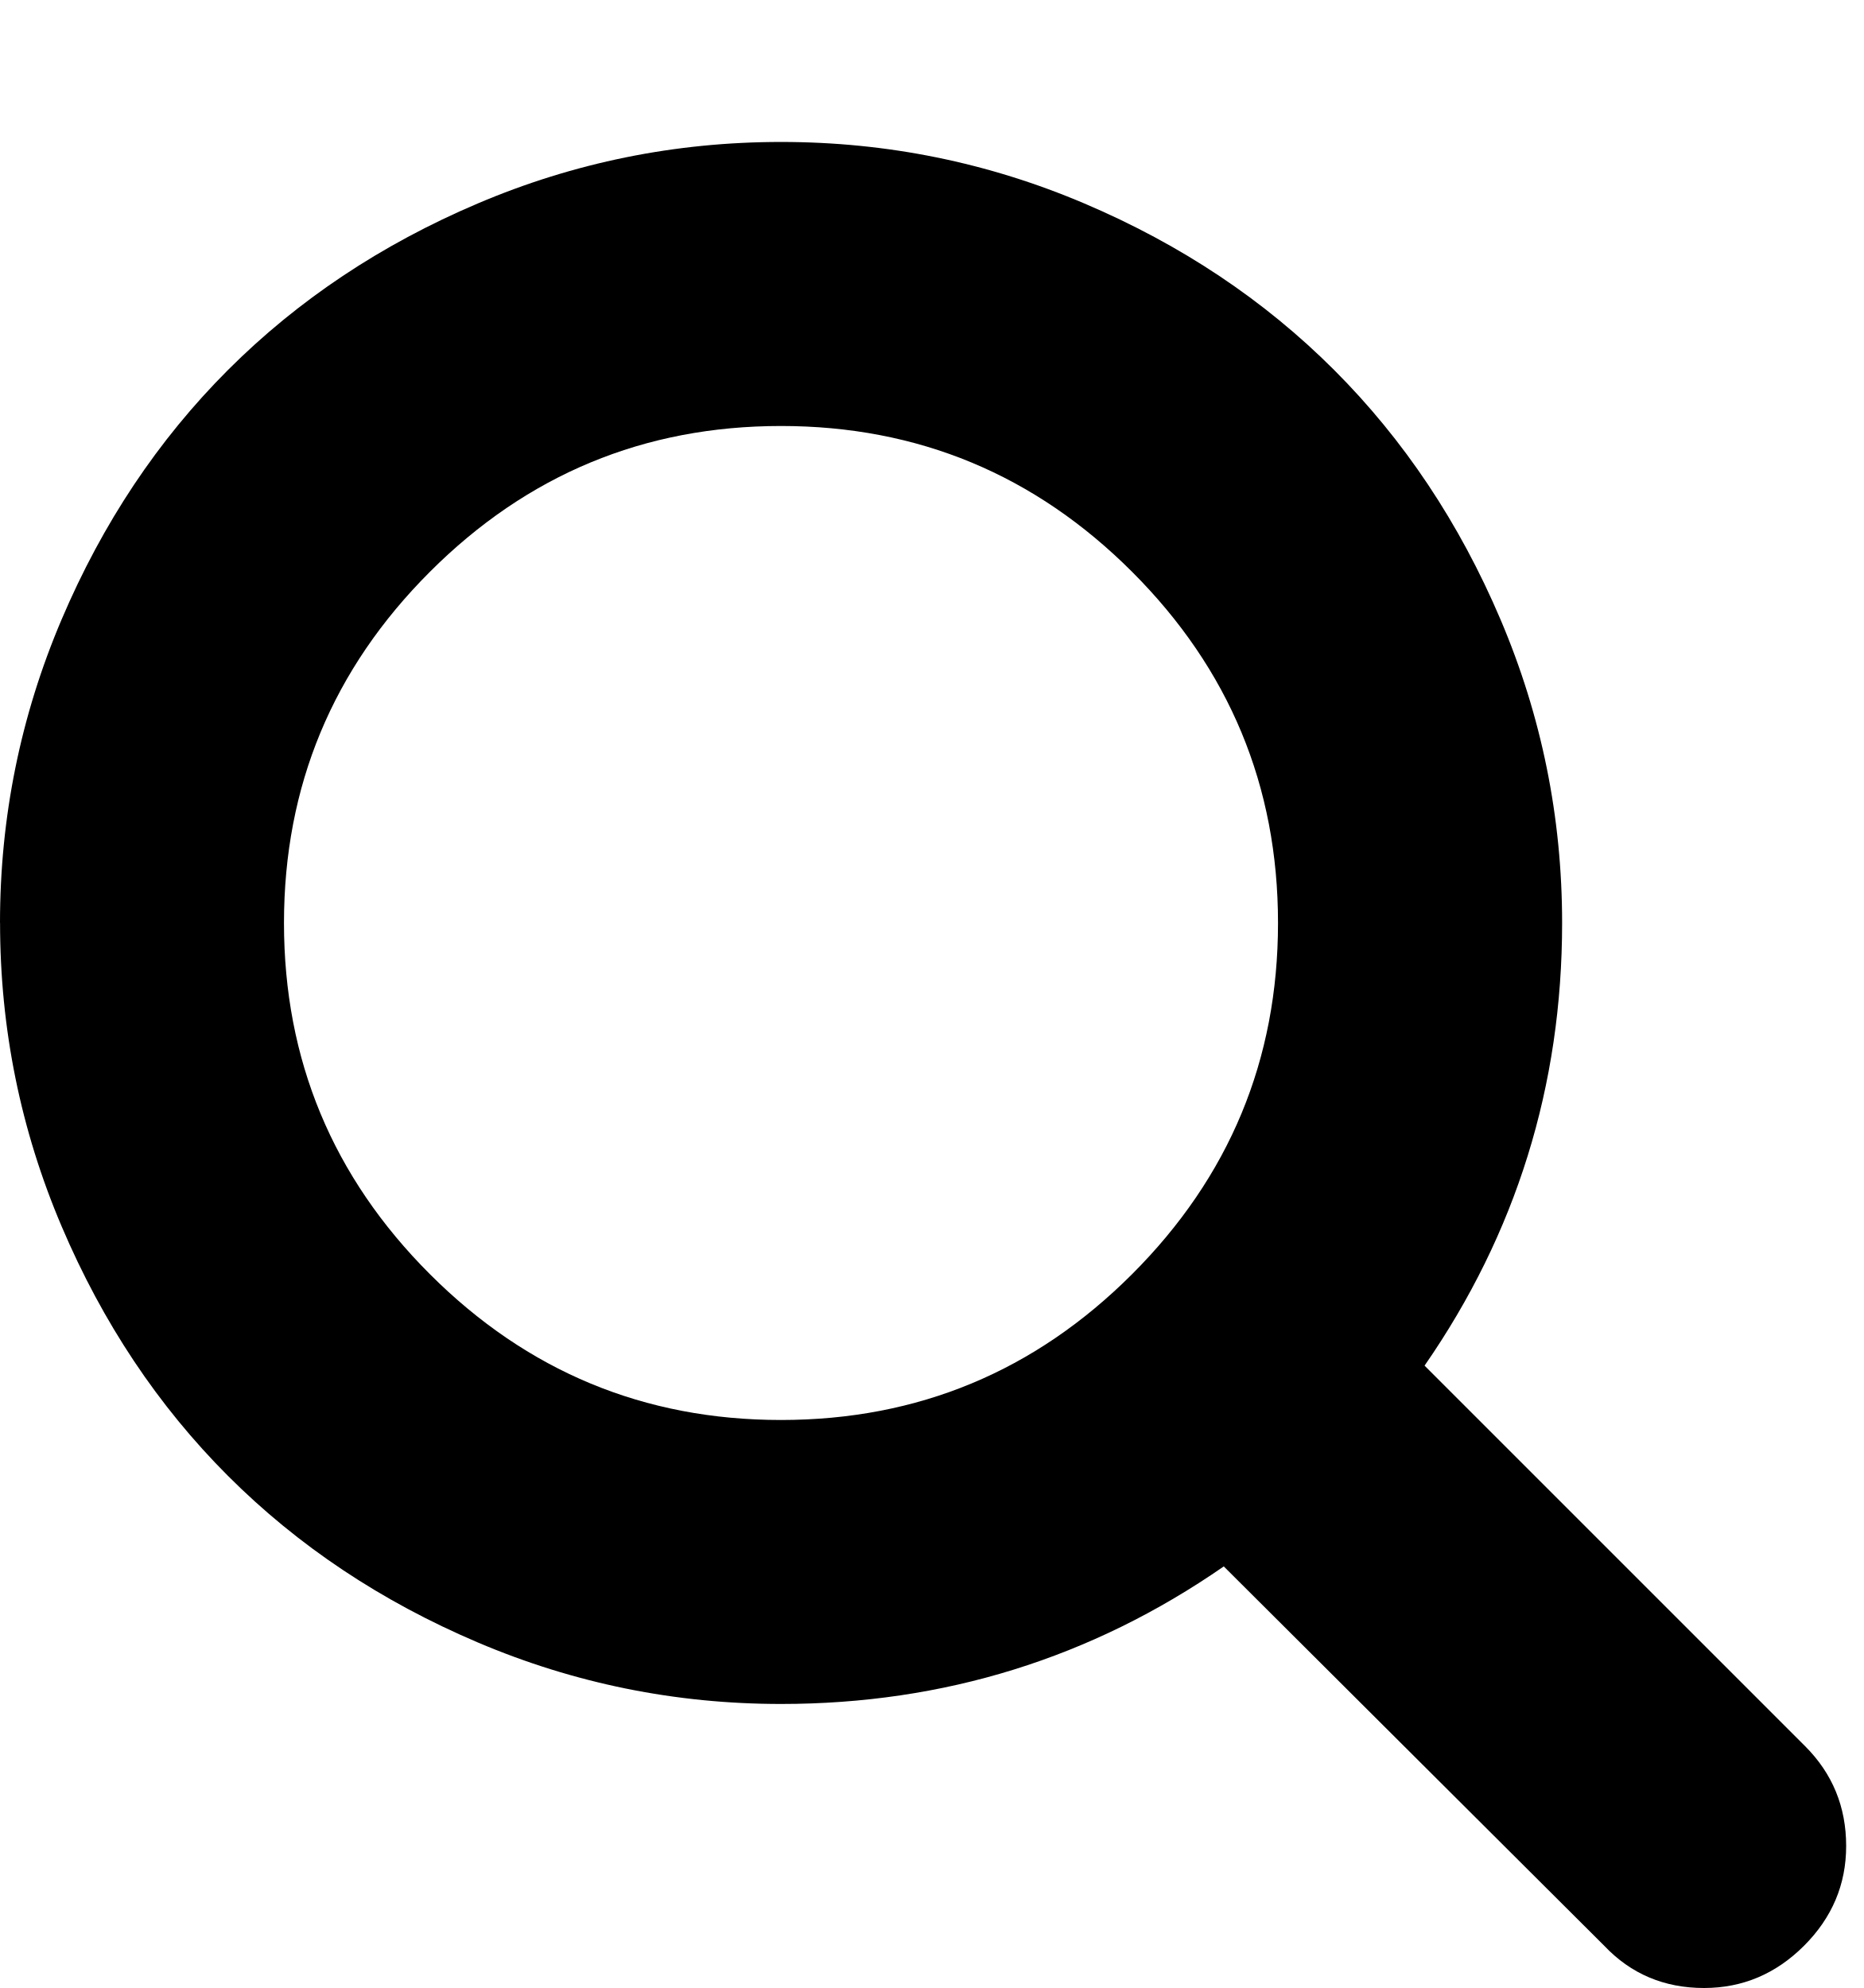
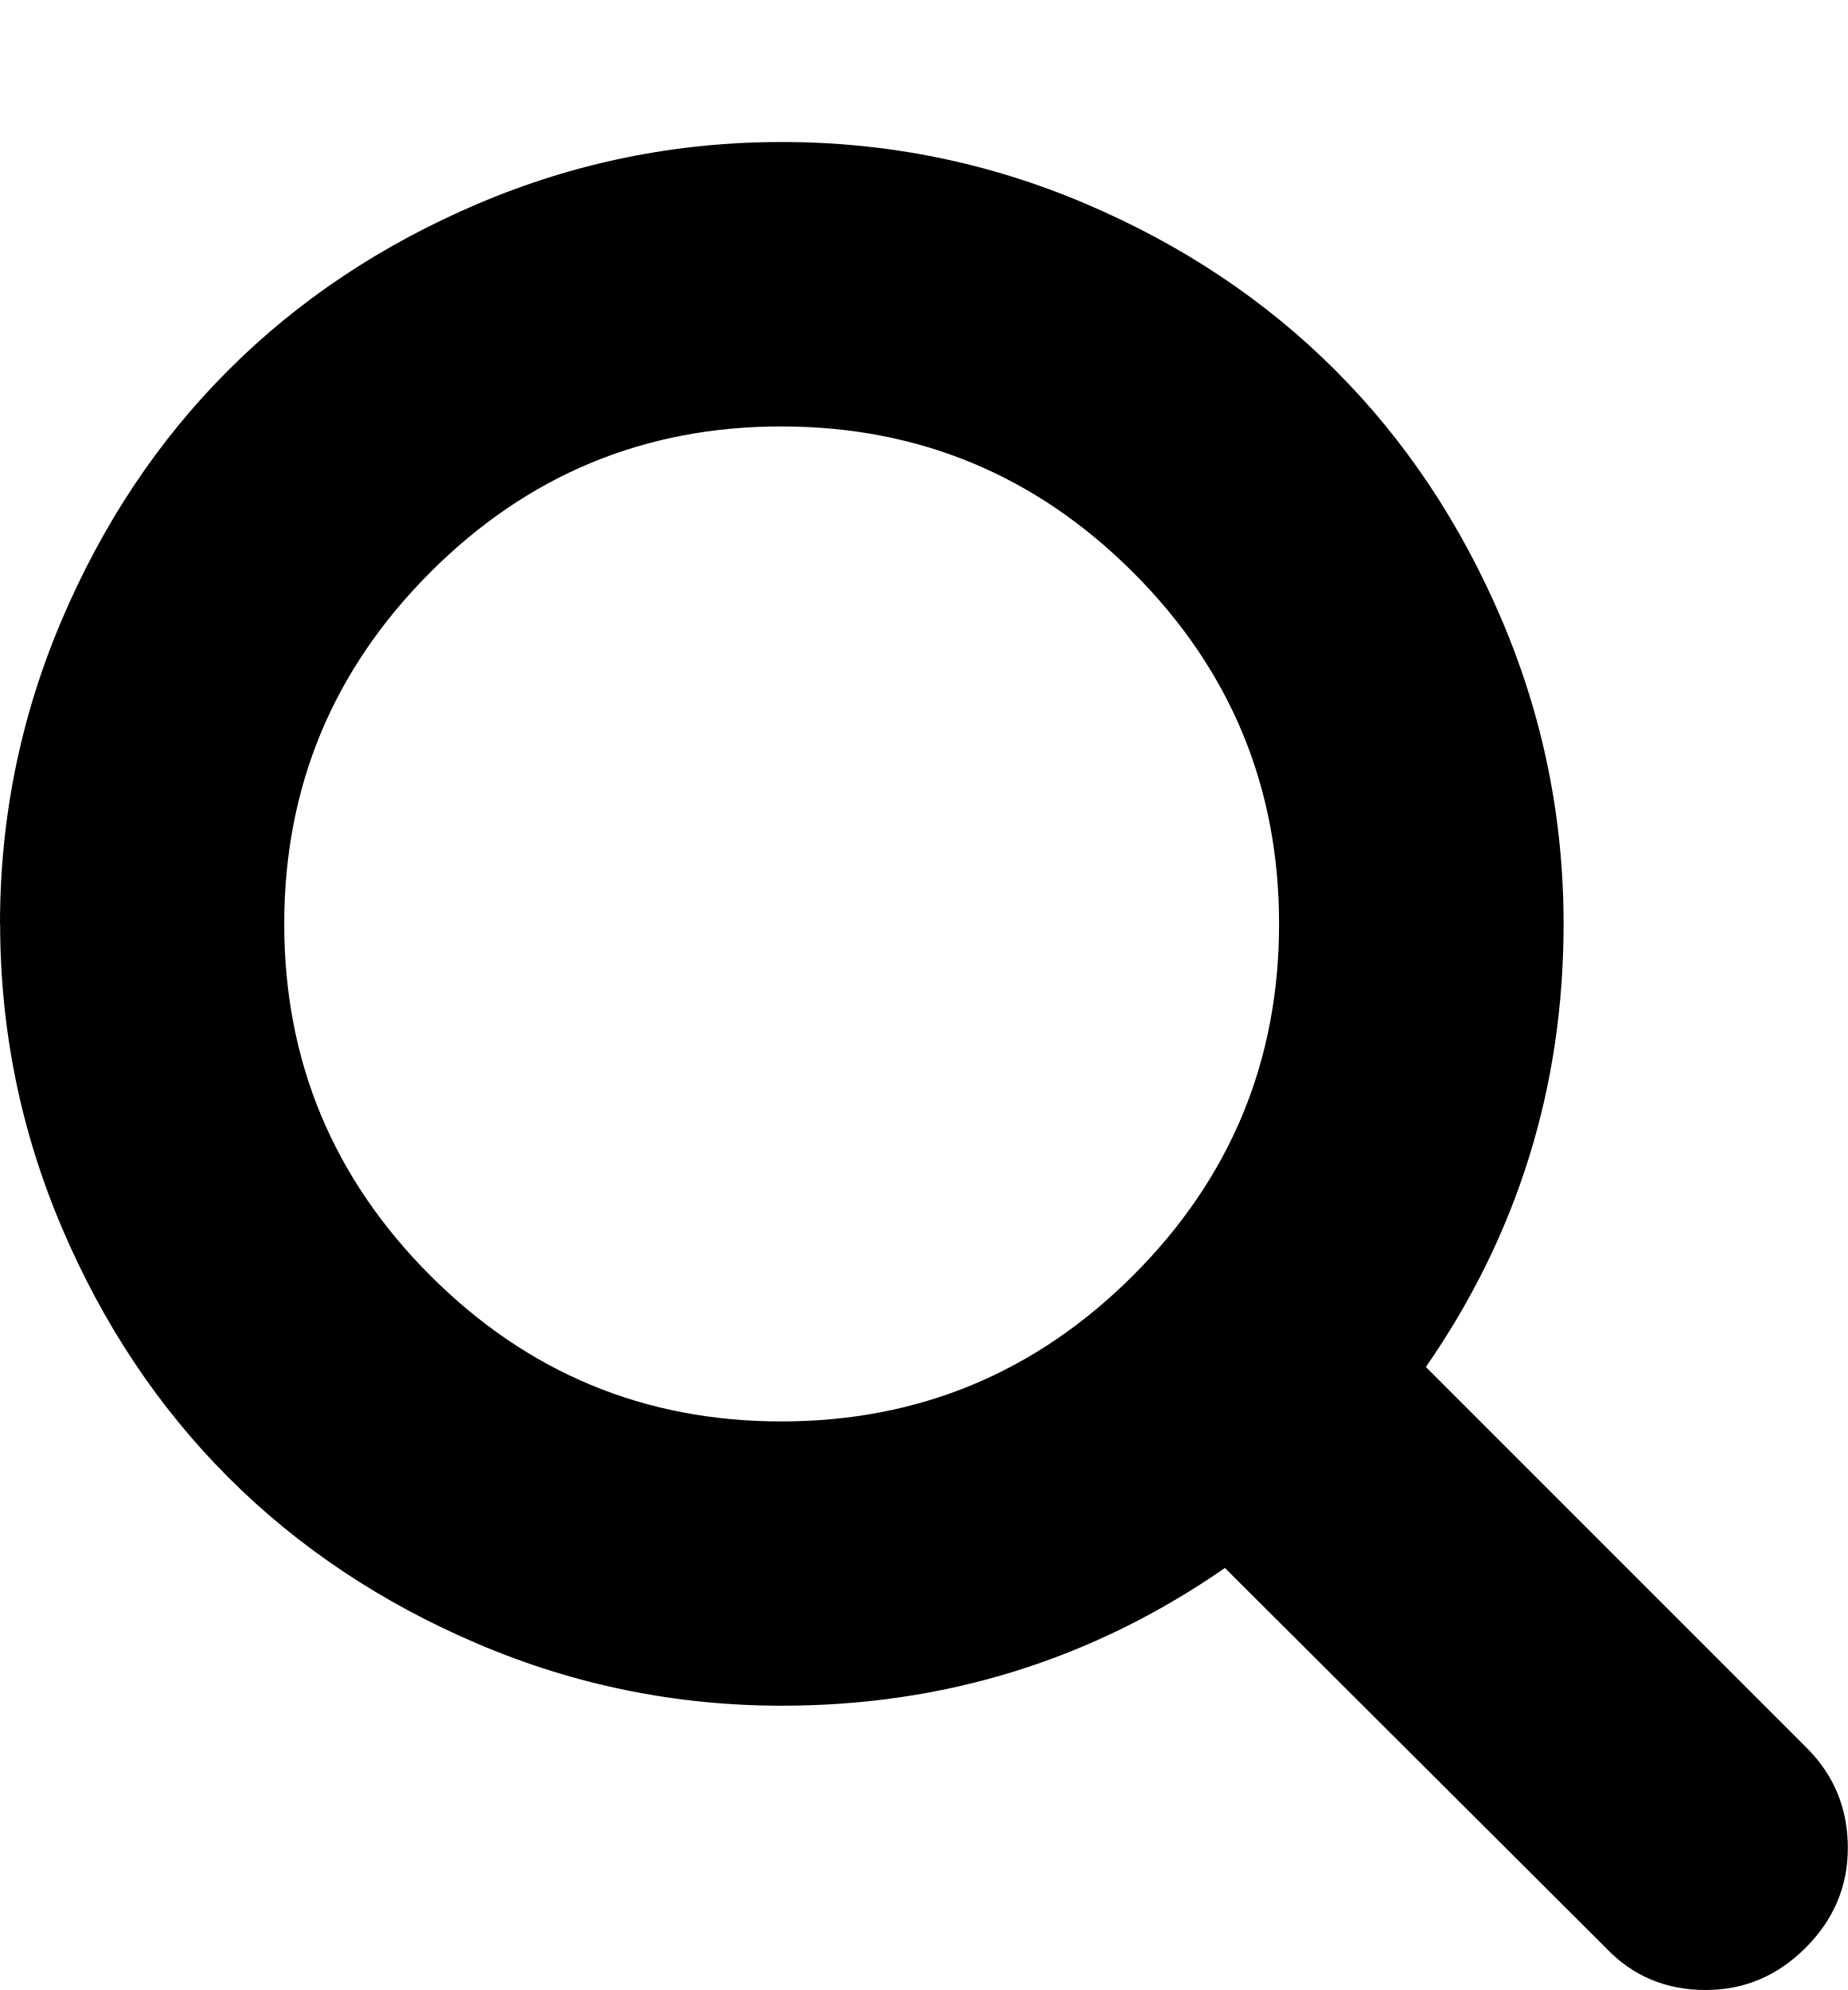
- <svg xmlns="http://www.w3.org/2000/svg" version="1.1" width="30" height="32" viewBox="0 0 30 32">
+ <svg xmlns="http://www.w3.org/2000/svg" version="1.1" width="13" height="14" viewBox="0 0 13 14">
  <g id="icomoon-ignore">
    <line stroke-width="1" x1="" y1="" x2="" y2="" stroke="#449FDB" opacity="" />
  </g>
-   <path d="M0 14.857q0-2.554 0.991-4.884t2.679-4.018 4.018-2.679 4.884-0.991 4.884 0.991 4.018 2.679 2.679 4.018 0.991 4.884q0 3.929-2.214 7.125l6.125 6.125q0.661 0.661 0.661 1.607 0 0.929-0.679 1.607t-1.607 0.679q-0.964 0-1.607-0.679l-6.125-6.107q-3.196 2.214-7.125 2.214-2.554 0-4.884-0.991t-4.018-2.679-2.679-4.018-0.991-4.884zM4.571 14.857q0 3.304 2.348 5.652t5.652 2.348 5.652-2.348 2.348-5.652-2.348-5.652-5.652-2.348-5.652 2.348-2.348 5.652z" fill="#000000" />
+   <path d="M0 6.5q0-1.117 0.434-2.137t1.172-1.758 1.758-1.172 2.137-0.434 2.137 0.434 1.758 1.172 1.172 1.758 0.434 2.137q0 1.719-0.969 3.117l2.68 2.68q0.289 0.289 0.289 0.703 0 0.406-0.297 0.703t-0.703 0.297q-0.422 0-0.703-0.297l-2.68-2.672q-1.398 0.969-3.117 0.969-1.117 0-2.137-0.434t-1.758-1.172-1.172-1.758-0.434-2.137zM2 6.5q0 1.445 1.027 2.473t2.473 1.027 2.473-1.027 1.027-2.473-1.027-2.473-2.473-1.027-2.473 1.027-1.027 2.473z" fill="#000000" />
</svg>
